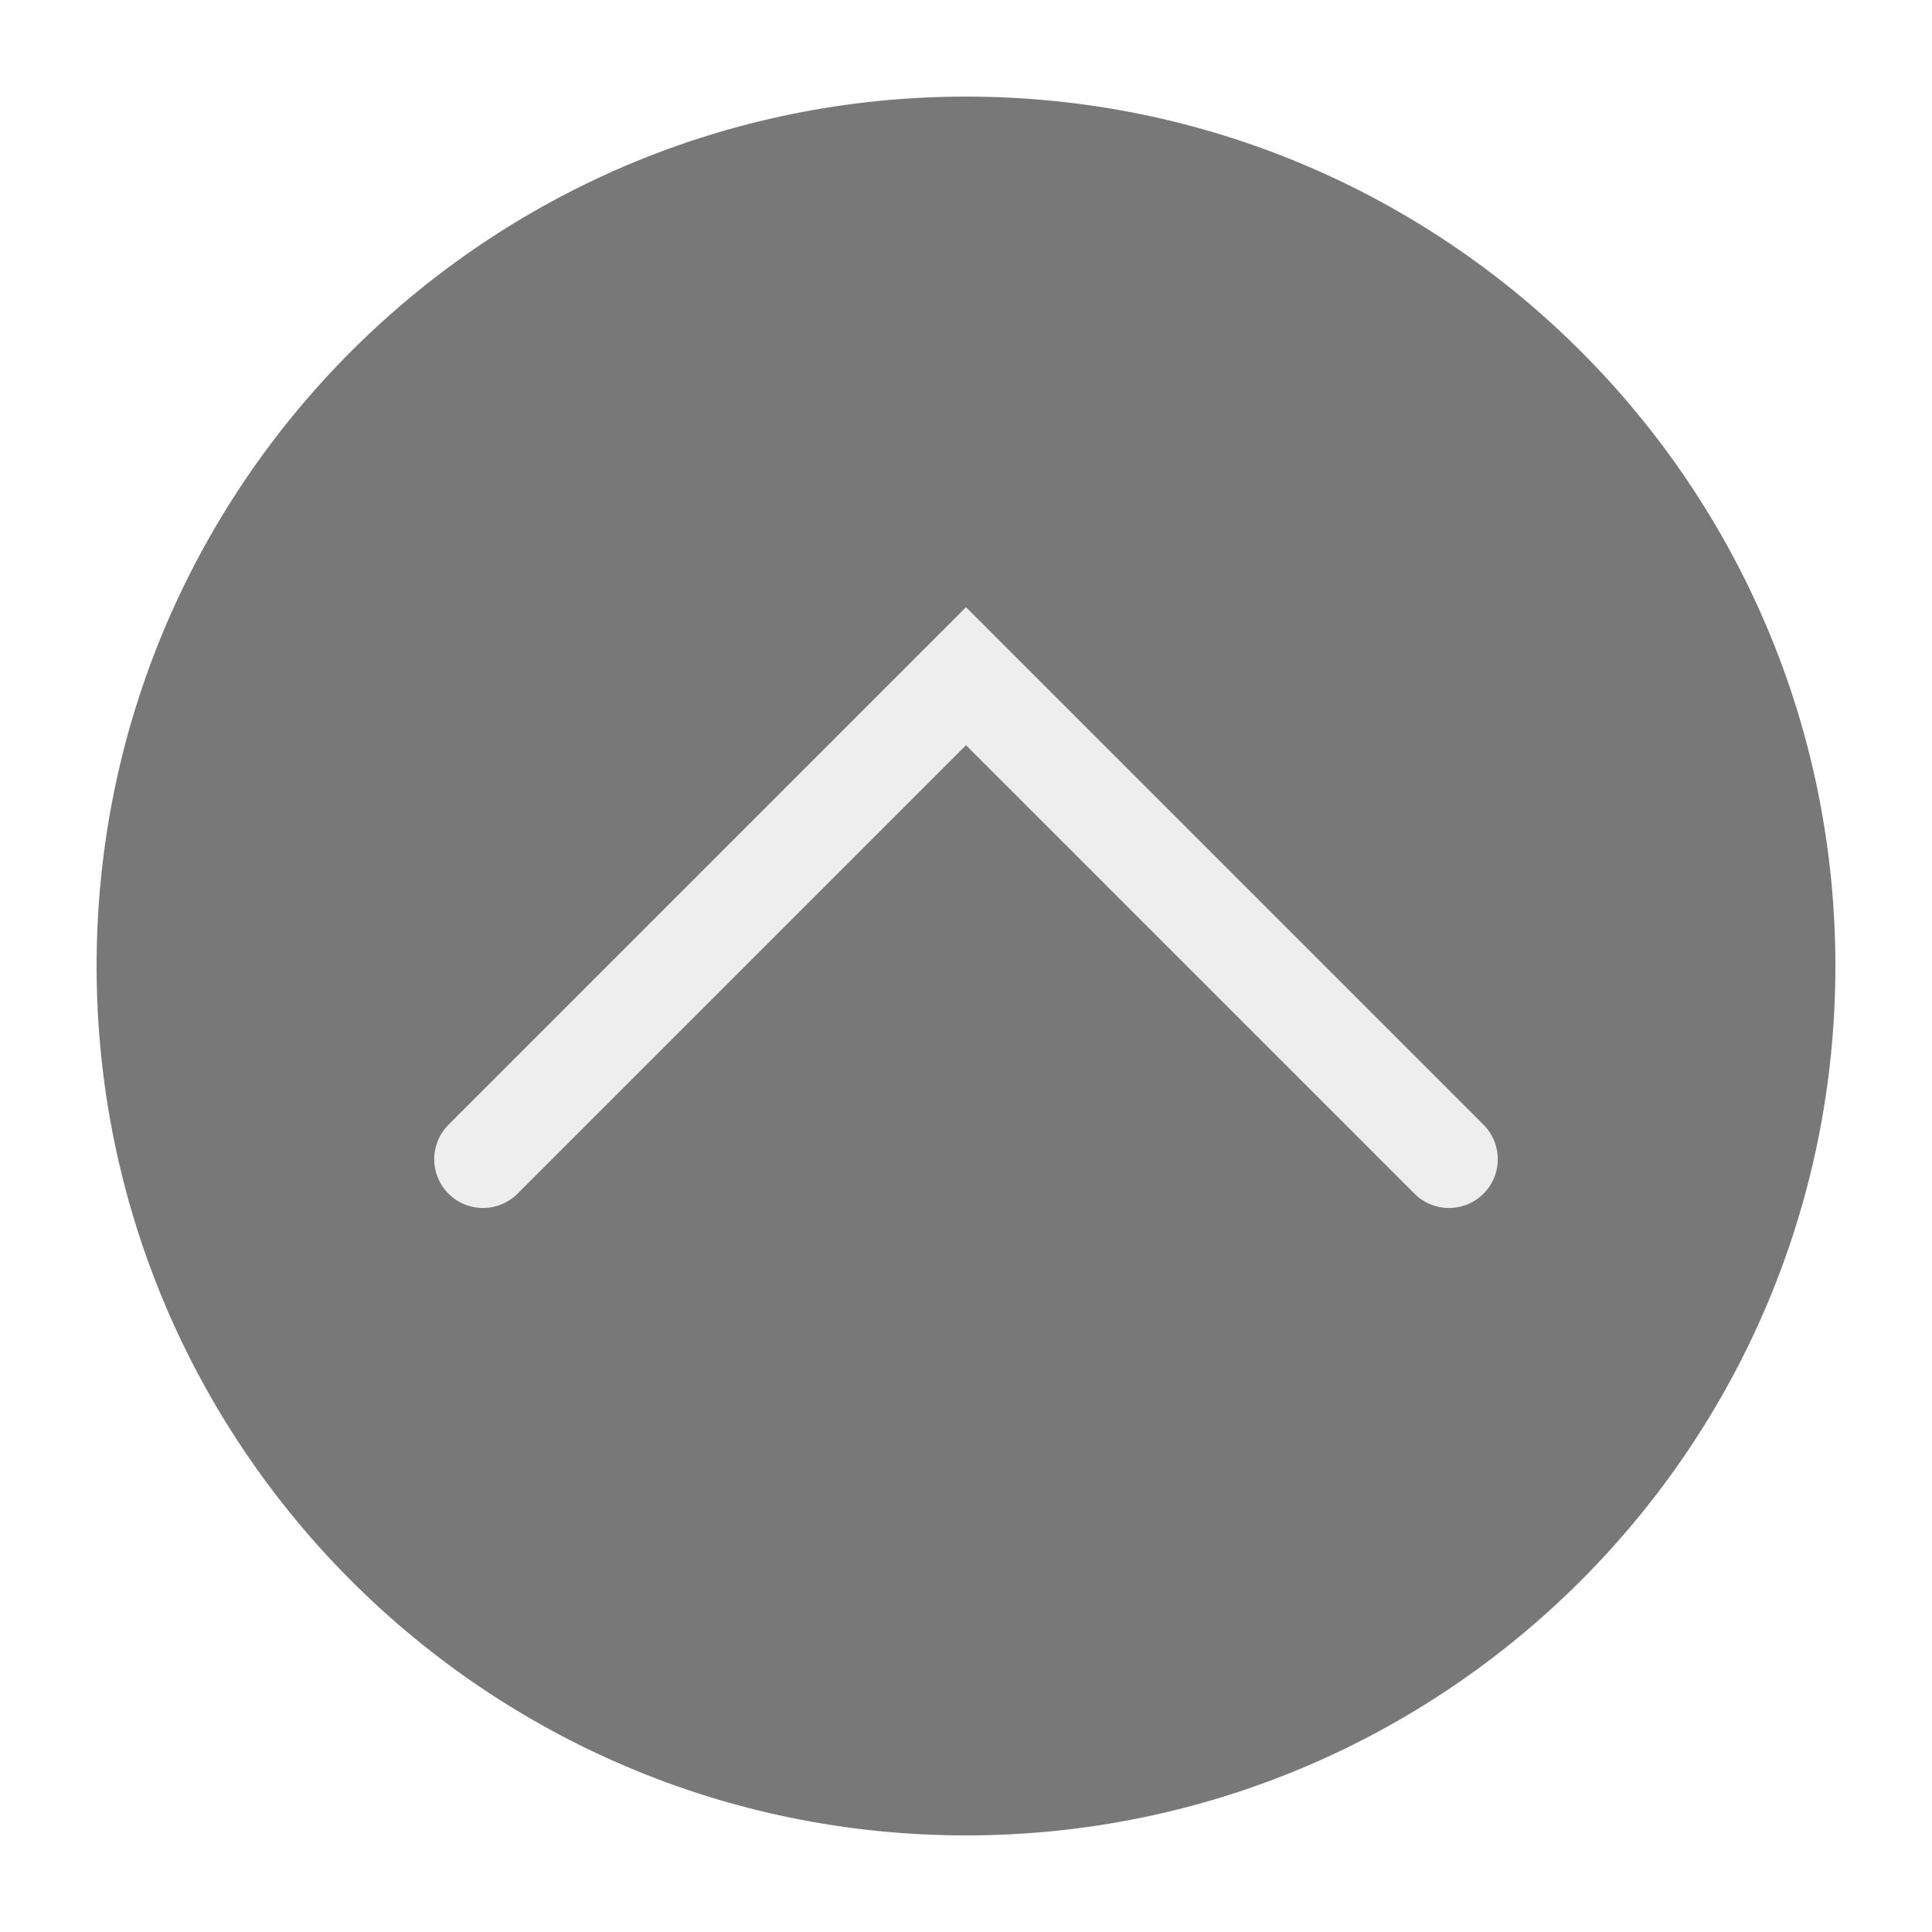
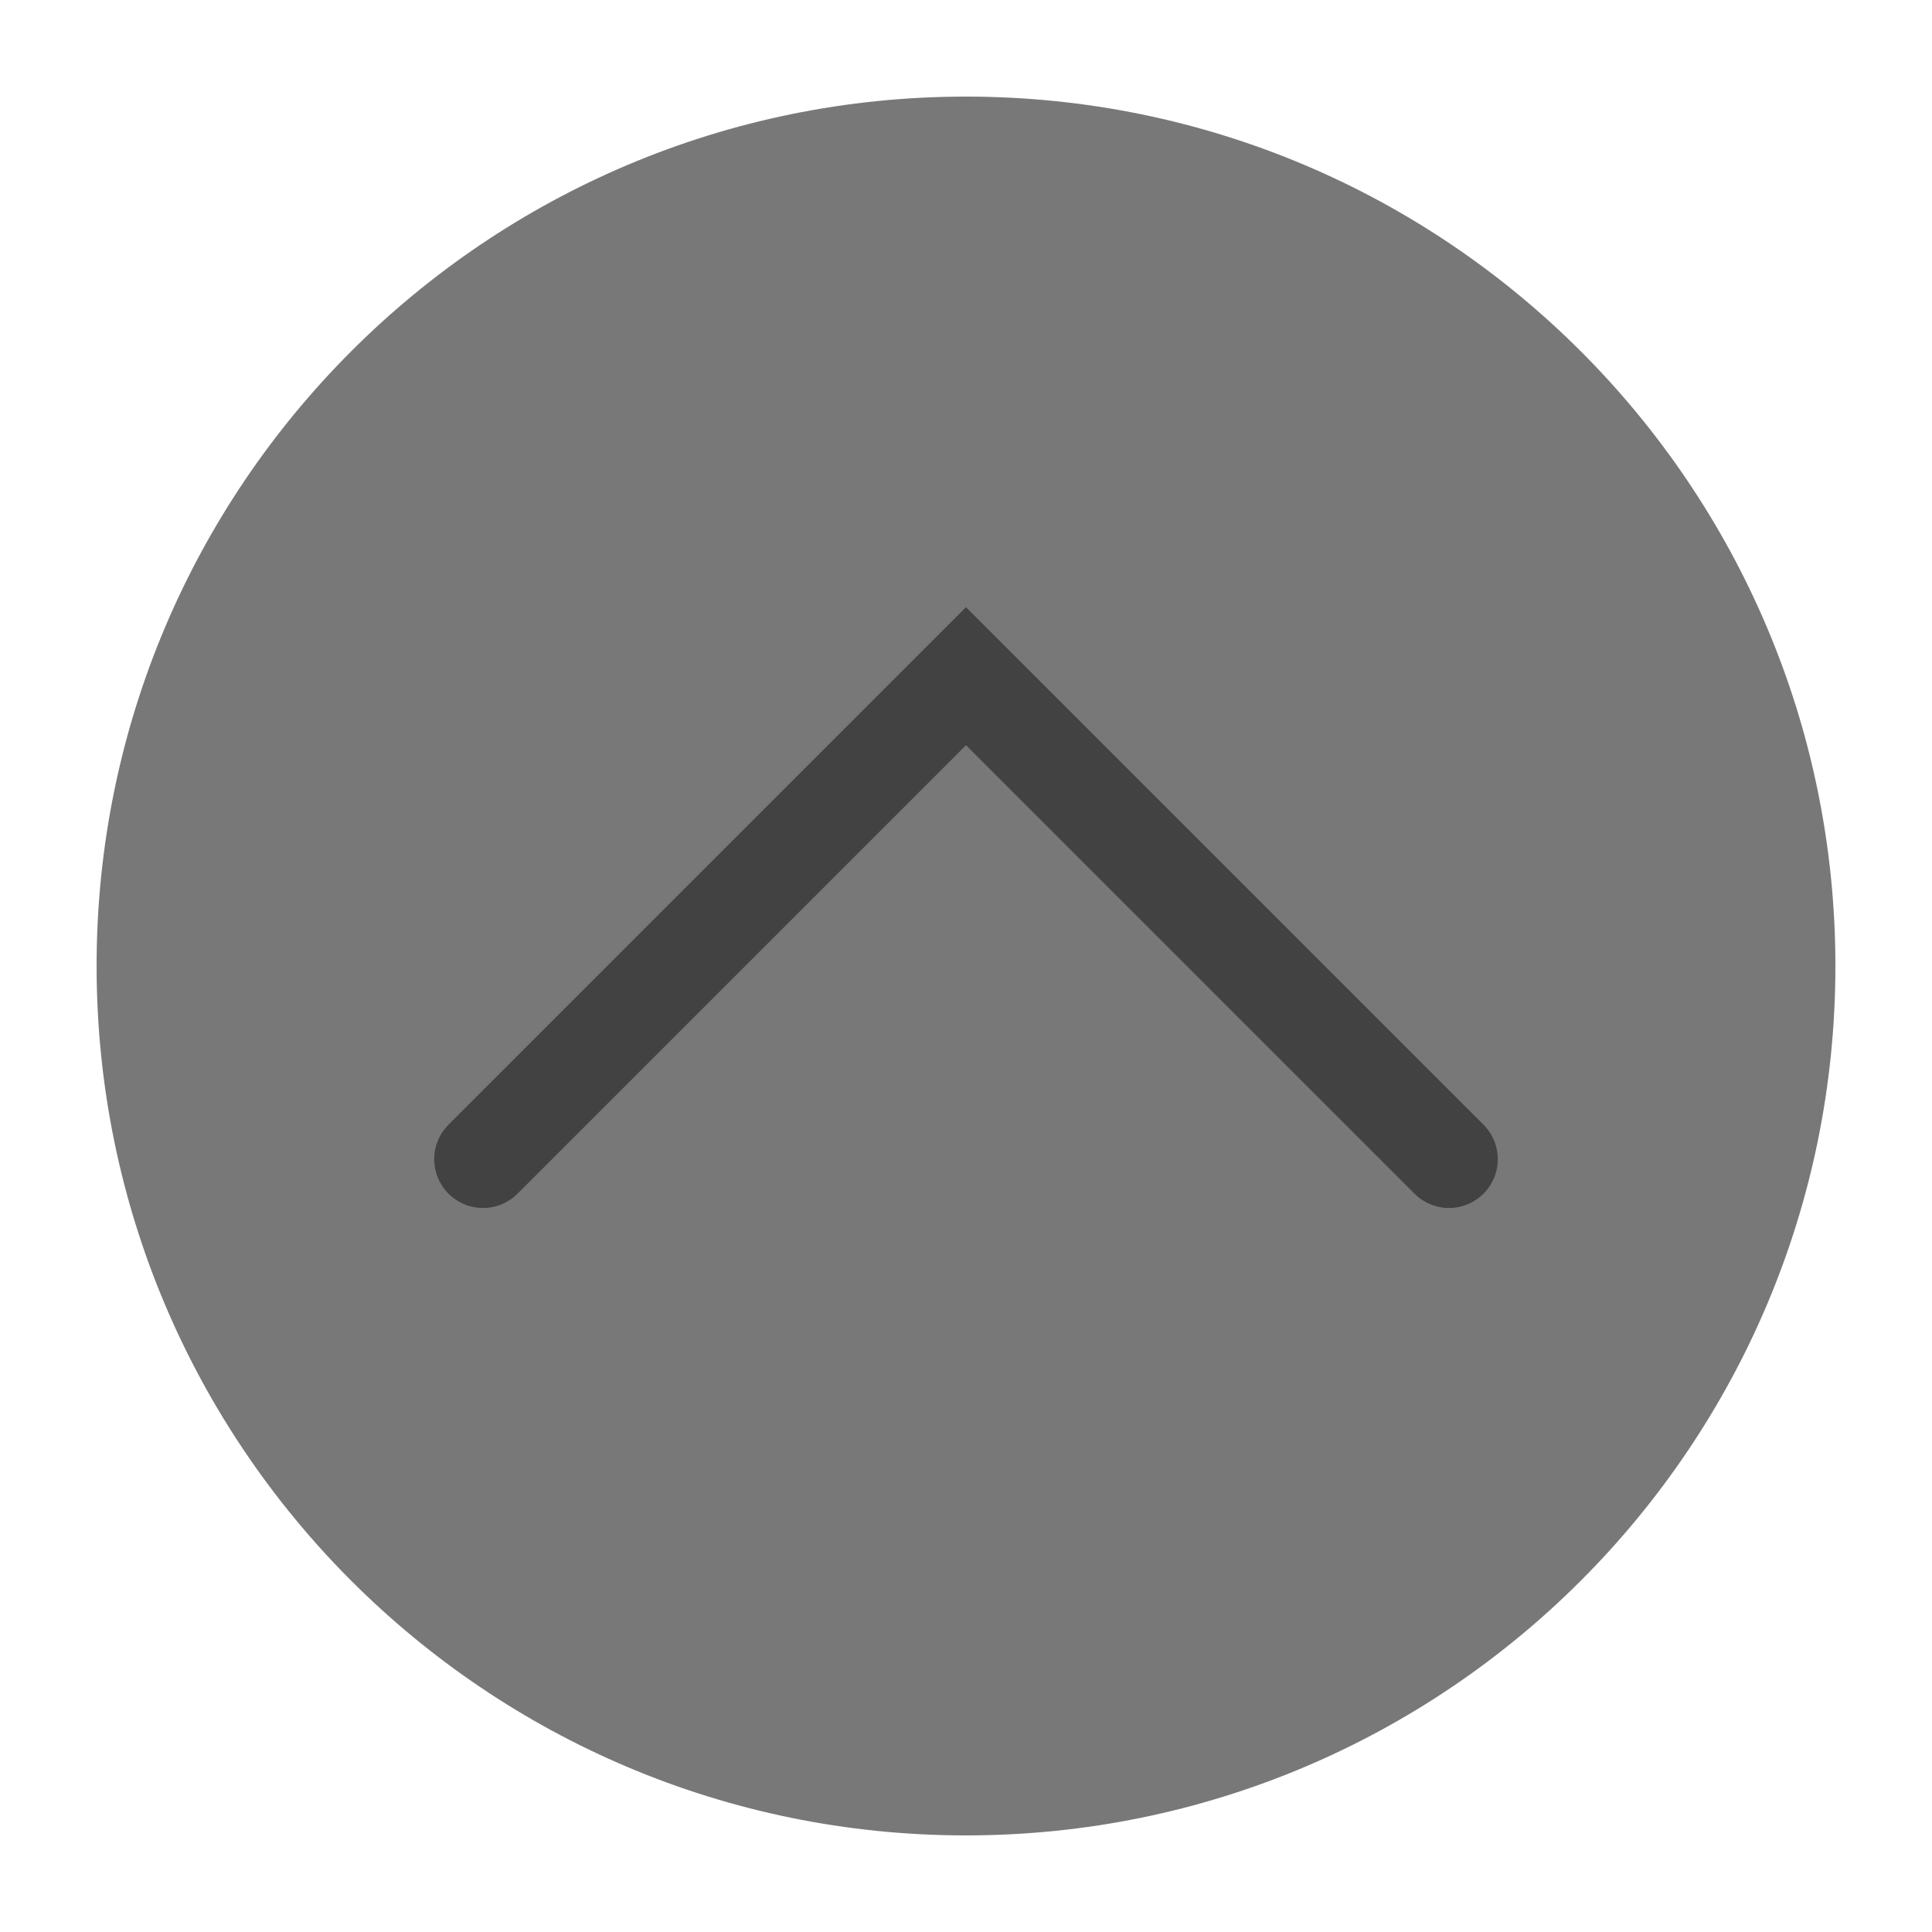
<svg xmlns="http://www.w3.org/2000/svg" viewBox="0 0 50 50" version="1.2" baseProfile="tiny">
  <defs>
</defs>
  <g fill="none" stroke="black" stroke-width="1" fill-rule="evenodd" stroke-linecap="square" stroke-linejoin="bevel">
    <g fill="#787878" fill-opacity="1" stroke="none" transform="matrix(2.5,0,0,2.5,2.5,2.5)" font-family="Segoe UI" font-size="12.5" font-weight="400" font-style="normal">
      <circle cx="9" cy="9" r="9" />
    </g>
-     <g fill="none" stroke="#eeeeee" stroke-opacity="1" stroke-width="1.01" stroke-linecap="round" stroke-linejoin="miter" stroke-miterlimit="2" transform="matrix(2.5,0,0,2.5,2.5,2.5)" font-family="Segoe UI" font-size="12.5" font-weight="400" font-style="normal">
+     <g fill="none" stroke="#424242" stroke-opacity="1" stroke-width="1.01" stroke-linecap="round" stroke-linejoin="miter" stroke-miterlimit="2" transform="matrix(2.5,0,0,2.5,2.5,2.5)" font-family="Segoe UI" font-size="12.5" font-weight="400" font-style="normal">
      <polyline fill="none" vector-effect="none" points="4,11 9,6 14,11 " />
    </g>
    <g fill="none" stroke="#000000" stroke-opacity="1" stroke-width="1" stroke-linecap="square" stroke-linejoin="bevel" transform="matrix(1,0,0,1,0,0)" font-family="Segoe UI" font-size="12.5" font-weight="400" font-style="normal">
</g>
  </g>
</svg>
